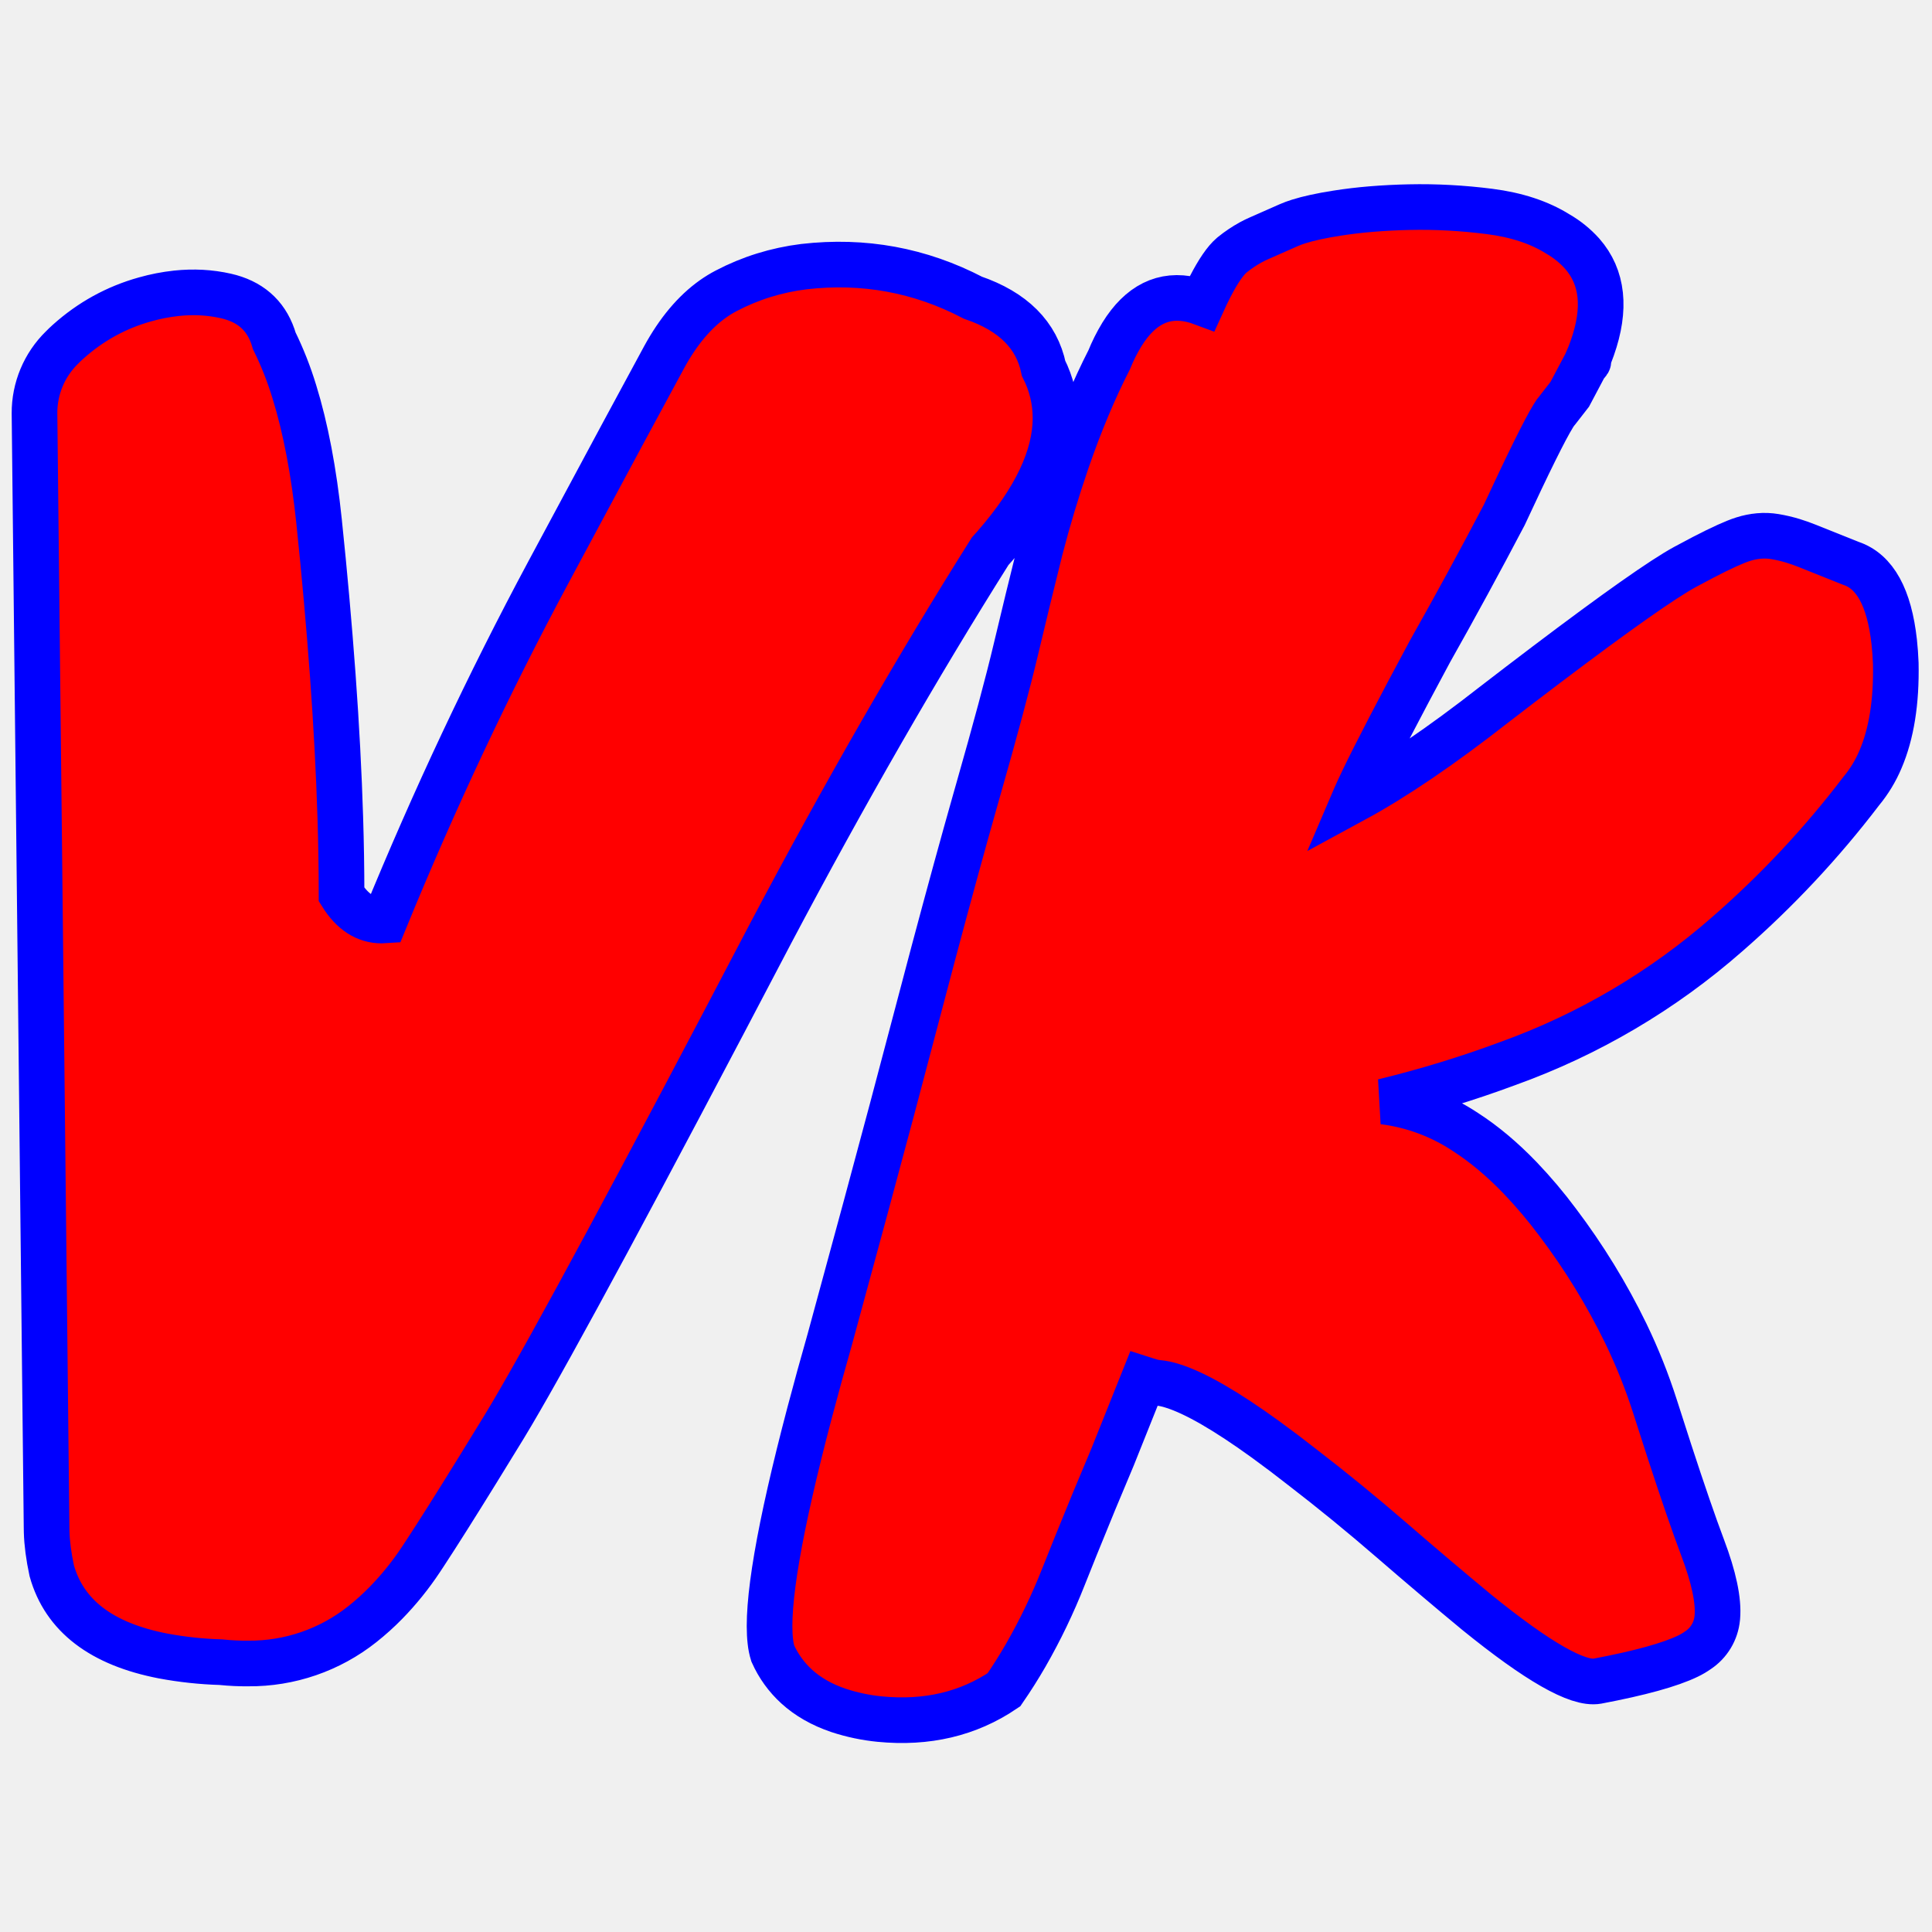
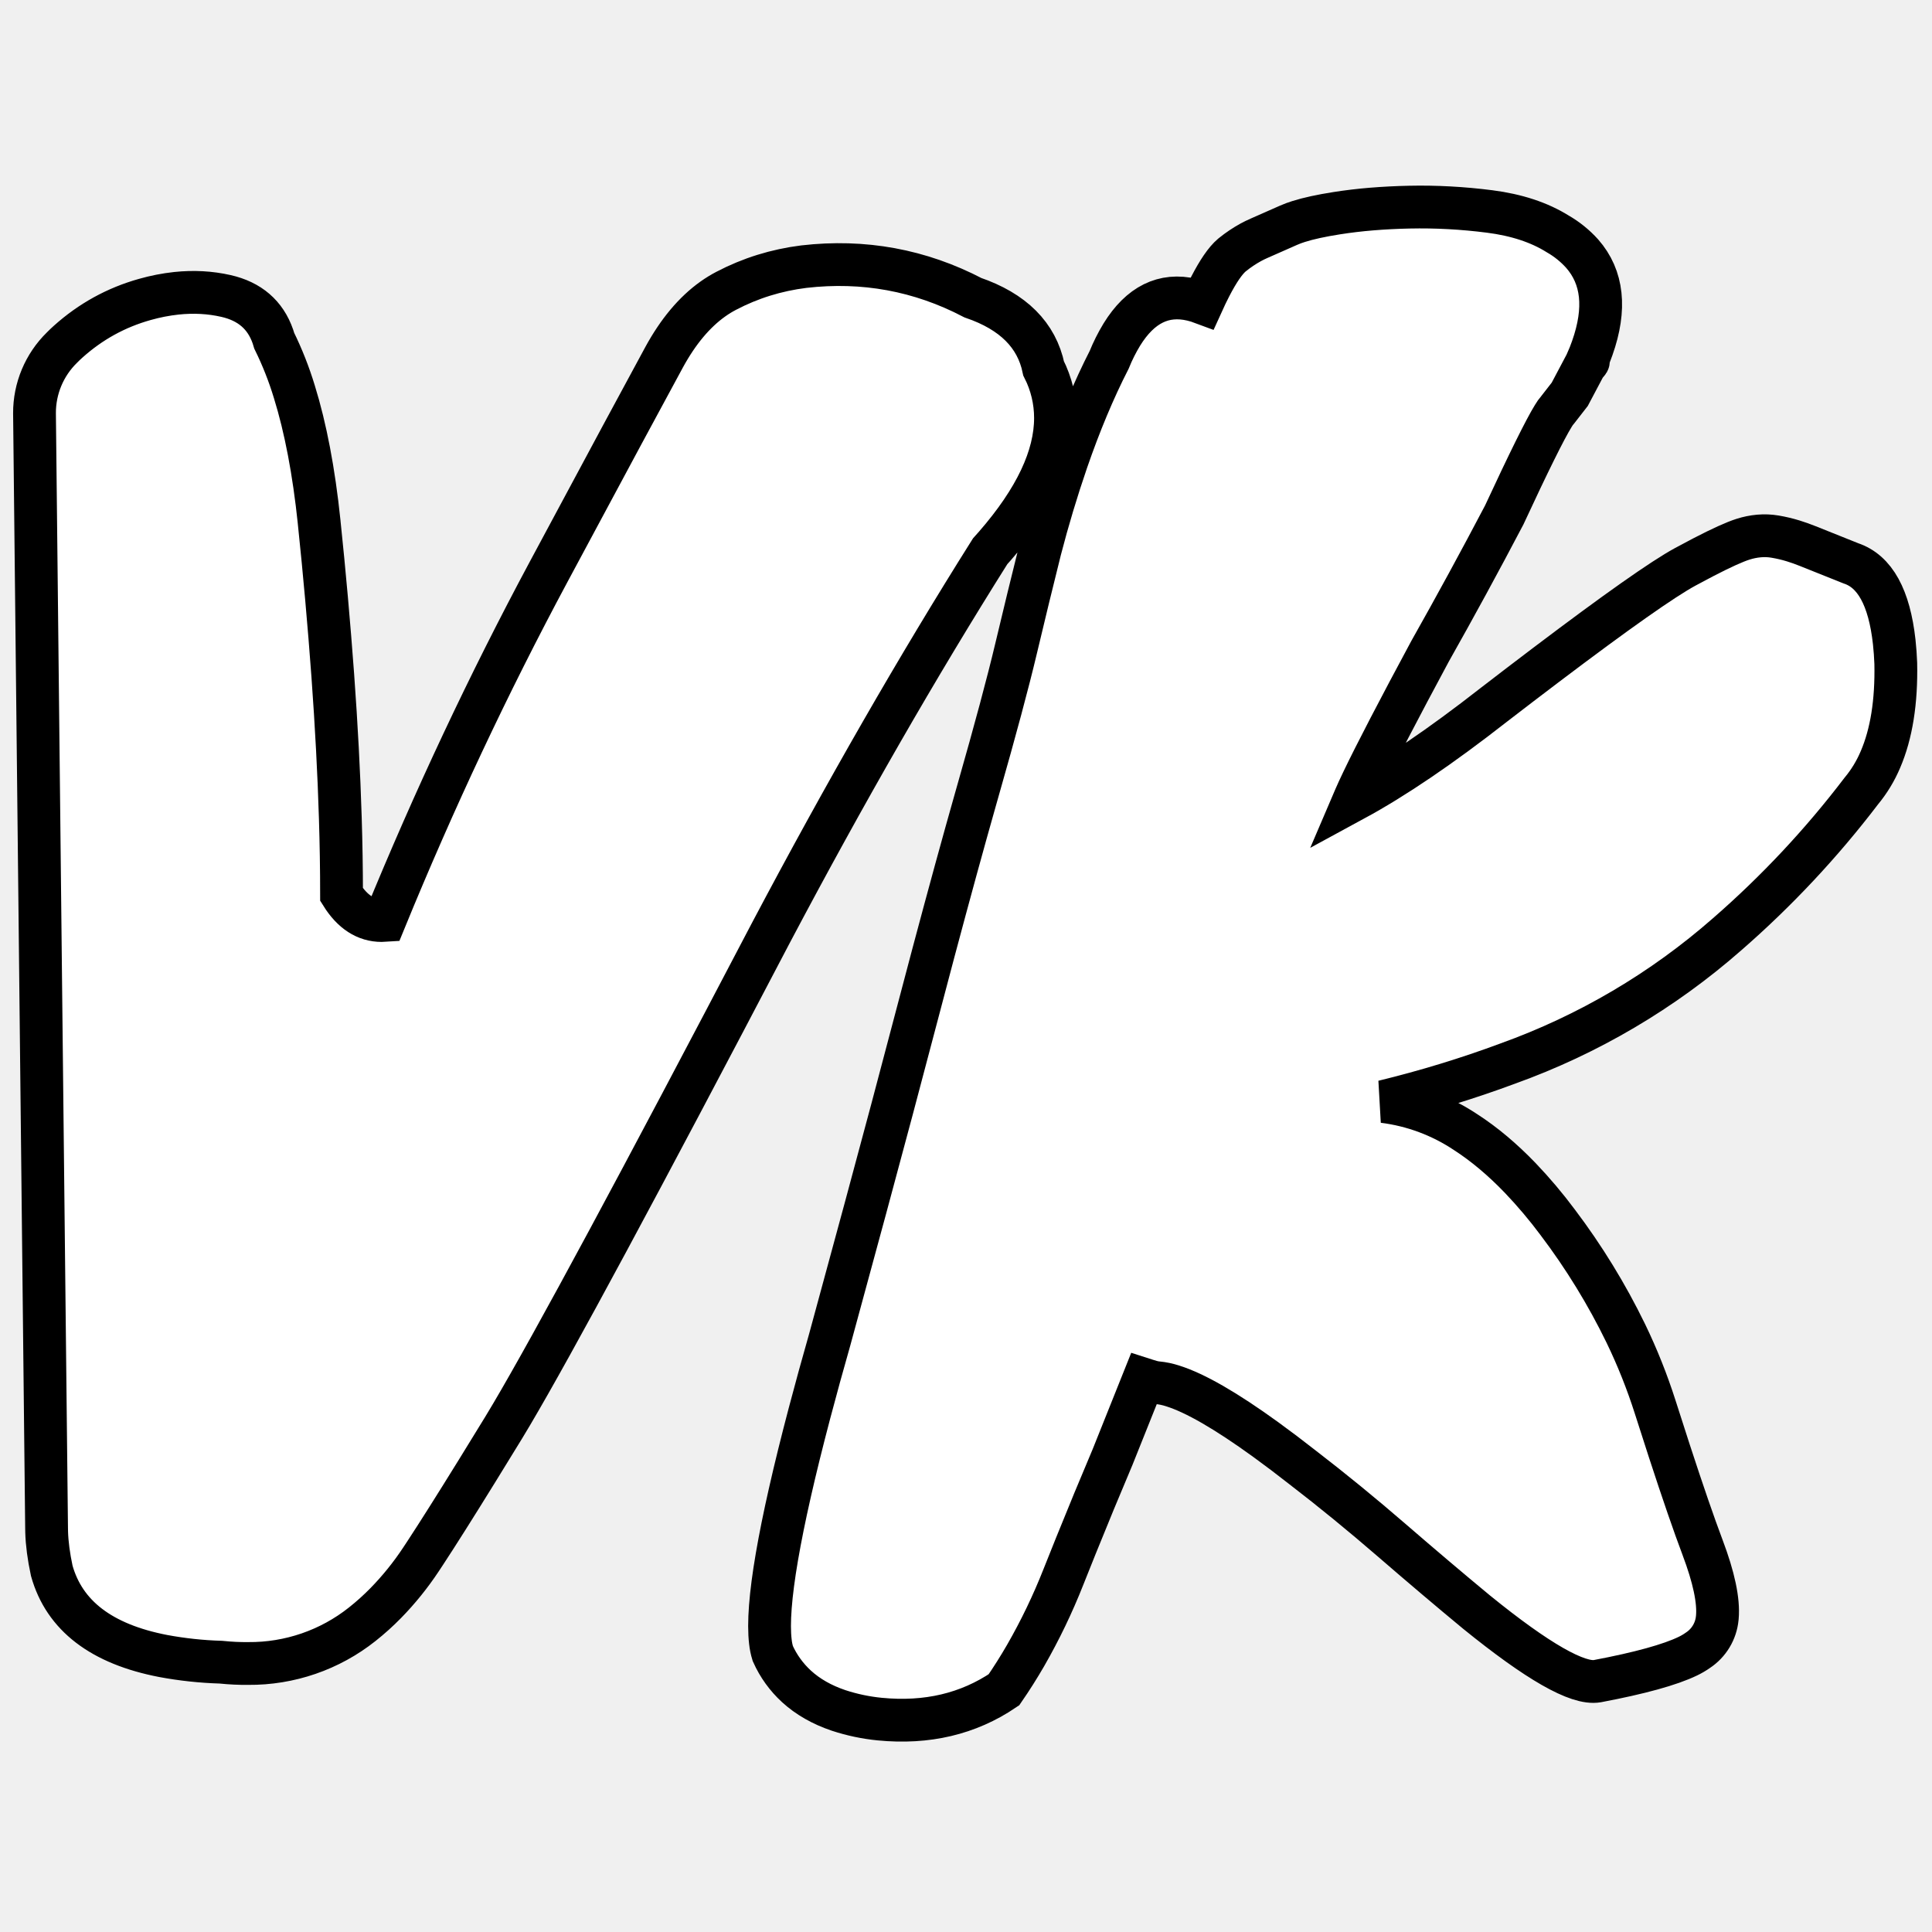
- <svg xmlns="http://www.w3.org/2000/svg" width="60pt" height="60pt" viewBox="-1 -1 56 46">
-   <g id="fontsvg1668791883406" stroke-linecap="round" fill-rule="evenodd" stroke="blue" stroke-width="0.5mm" fill="red">
+ <svg xmlns="http://www.w3.org/2000/svg" width="64pt" height="64pt" viewBox="-1 -1 56 46">
+   <g id="fontsvg1668791883406" stroke-linecap="round" fill-rule="evenodd" stroke="black" stroke-width="0.5mm" fill="white">
    <path d="M 44.95 4.579 L 44.5 5.429 L 44.15 5.879 A 1.08 1.08 0 0 0 44.023 6.056 Q 43.661 6.643 42.6 8.929 Q 41.55 10.929 40.45 12.879 A 240 240 0 0 0 39.824 14.05 Q 38.622 16.319 38.276 17.119 A 6.665 6.665 0 0 0 38.25 17.179 Q 40 16.229 42.3 14.429 A 222.419 222.419 0 0 1 43.821 13.267 Q 46.875 10.957 47.85 10.429 A 31.184 31.184 0 0 1 48.373 10.151 Q 49.161 9.743 49.525 9.629 A 2.129 2.129 0 0 1 49.984 9.536 Q 50.22 9.515 50.45 9.554 A 4.136 4.136 0 0 1 50.972 9.677 A 5.315 5.315 0 0 1 51.4 9.829 L 52.65 10.329 Q 53.692 10.676 53.905 12.608 A 8.972 8.972 0 0 1 53.95 13.229 Q 53.984 14.9 53.506 16.013 A 3.654 3.654 0 0 1 52.95 16.929 A 27.99 27.99 0 0 1 49.063 21.079 A 19.782 19.782 0 0 1 42.7 24.829 Q 40.95 25.479 39.1 25.929 A 5.531 5.531 0 0 1 41.49 26.821 Q 42.29 27.338 43.066 28.145 A 13.745 13.745 0 0 1 44.15 29.429 A 19.402 19.402 0 0 1 46.127 32.653 A 16.297 16.297 0 0 1 46.975 34.779 A 182.749 182.749 0 0 0 47.389 36.065 Q 47.975 37.86 48.35 38.854 Q 48.841 40.154 48.778 40.877 A 1.71 1.71 0 0 1 48.775 40.904 A 1.26 1.26 0 0 1 48.216 41.833 A 2.023 2.023 0 0 1 47.925 42.004 Q 47.15 42.379 45.3 42.729 Q 44.45 42.879 41.8 40.729 A 126.353 126.353 0 0 1 40.613 39.735 A 156.304 156.304 0 0 1 39.35 38.654 Q 38.05 37.529 36.75 36.529 A 35.416 35.416 0 0 0 35.688 35.726 Q 33.964 34.477 32.994 34.173 A 2.074 2.074 0 0 0 32.55 34.079 A 0.364 0.364 0 0 1 32.497 34.074 Q 32.403 34.06 32.226 34.003 A 5.488 5.488 0 0 1 32.15 33.979 L 31.25 36.229 A 157.458 157.458 0 0 0 30.186 38.802 A 180.34 180.34 0 0 0 29.825 39.704 A 17.341 17.341 0 0 1 28.727 41.987 A 14.777 14.777 0 0 1 28.1 42.979 Q 26.55 44.029 24.5 43.829 A 5.557 5.557 0 0 1 23.305 43.577 Q 22.579 43.331 22.087 42.881 A 2.902 2.902 0 0 1 21.4 41.929 A 1.833 1.833 0 0 1 21.33 41.586 Q 21.139 39.988 22.466 34.952 A 112.294 112.294 0 0 1 23.05 32.829 A 1223.678 1223.678 0 0 0 24.081 29.036 Q 24.488 27.532 24.855 26.156 A 699.102 699.102 0 0 0 25.55 23.529 A 509.184 509.184 0 0 1 26.056 21.615 Q 26.739 19.054 27.275 17.168 A 173.307 173.307 0 0 1 27.35 16.904 Q 28.1 14.279 28.45 12.804 Q 28.8 11.329 29.15 9.929 A 35.003 35.003 0 0 1 29.921 7.364 Q 30.485 5.729 31.15 4.429 A 5.085 5.085 0 0 1 31.517 3.697 Q 32.32 2.398 33.555 2.689 A 2.487 2.487 0 0 1 33.85 2.779 A 10.608 10.608 0 0 1 34.078 2.307 Q 34.426 1.632 34.705 1.395 A 0.886 0.886 0 0 1 34.725 1.379 A 3.627 3.627 0 0 1 35.252 1.025 A 3.162 3.162 0 0 1 35.5 0.904 A 146.274 146.274 0 0 0 35.913 0.722 A 175.189 175.189 0 0 0 36.35 0.529 A 2.783 2.783 0 0 1 36.643 0.42 Q 37.067 0.286 37.75 0.179 A 13.728 13.728 0 0 1 38.75 0.06 A 17.962 17.962 0 0 1 39.85 0.004 Q 41 -0.021 42.175 0.129 Q 43.35 0.279 44.15 0.779 A 2.88 2.88 0 0 1 44.86 1.352 Q 45.758 2.375 45.153 4.088 A 6.179 6.179 0 0 1 45 4.479 A 0.283 0.283 0 0 1 45.012 4.473 Q 45.091 4.438 44.95 4.579 Z M 0.35 38.279 L 0 5.979 A 2.647 2.647 0 0 1 0.797 4.074 A 3.64 3.64 0 0 1 0.975 3.904 Q 1.95 3.029 3.2 2.679 A 5.54 5.54 0 0 1 4.113 2.501 Q 4.861 2.422 5.55 2.579 Q 6.583 2.813 6.91 3.753 A 2.305 2.305 0 0 1 6.95 3.879 A 9.792 9.792 0 0 1 7.532 5.356 Q 8.02 6.929 8.25 9.124 A 112.009 112.009 0 0 1 8.25 9.129 A 142.688 142.688 0 0 1 8.646 13.577 Q 8.805 15.769 8.864 17.702 A 72.439 72.439 0 0 1 8.9 19.929 Q 9.371 20.682 10.063 20.682 A 1.313 1.313 0 0 0 10.15 20.679 Q 12.3 15.429 14.9 10.579 Q 17.5 5.729 18.25 4.354 Q 18.859 3.237 19.666 2.664 A 3.347 3.347 0 0 1 20.05 2.429 Q 21.1 1.879 22.3 1.729 Q 24.9 1.429 27.2 2.629 Q 28.95 3.229 29.25 4.679 A 3.172 3.172 0 0 1 29.594 6.115 Q 29.594 7.808 27.842 9.819 A 13.199 13.199 0 0 1 27.7 9.979 Q 24.55 14.979 21.35 21.029 Q 15.642 31.93 13.83 34.995 A 30.675 30.675 0 0 1 13.6 35.379 A 300.009 300.009 0 0 1 12.831 36.63 Q 11.875 38.177 11.324 39.016 A 34.173 34.173 0 0 1 11.2 39.204 A 8.586 8.586 0 0 1 10.184 40.463 A 7.305 7.305 0 0 1 9.5 41.079 A 5.242 5.242 0 0 1 6.193 42.217 Q 5.818 42.221 5.423 42.181 A 7.596 7.596 0 0 1 5.4 42.179 A 10.878 10.878 0 0 1 3.73 42 Q 1.047 41.482 0.5 39.529 Q 0.366 38.904 0.352 38.399 A 4.215 4.215 0 0 1 0.35 38.279 Z" vector-effect="non-scaling-stroke" />
  </g>
</svg>
